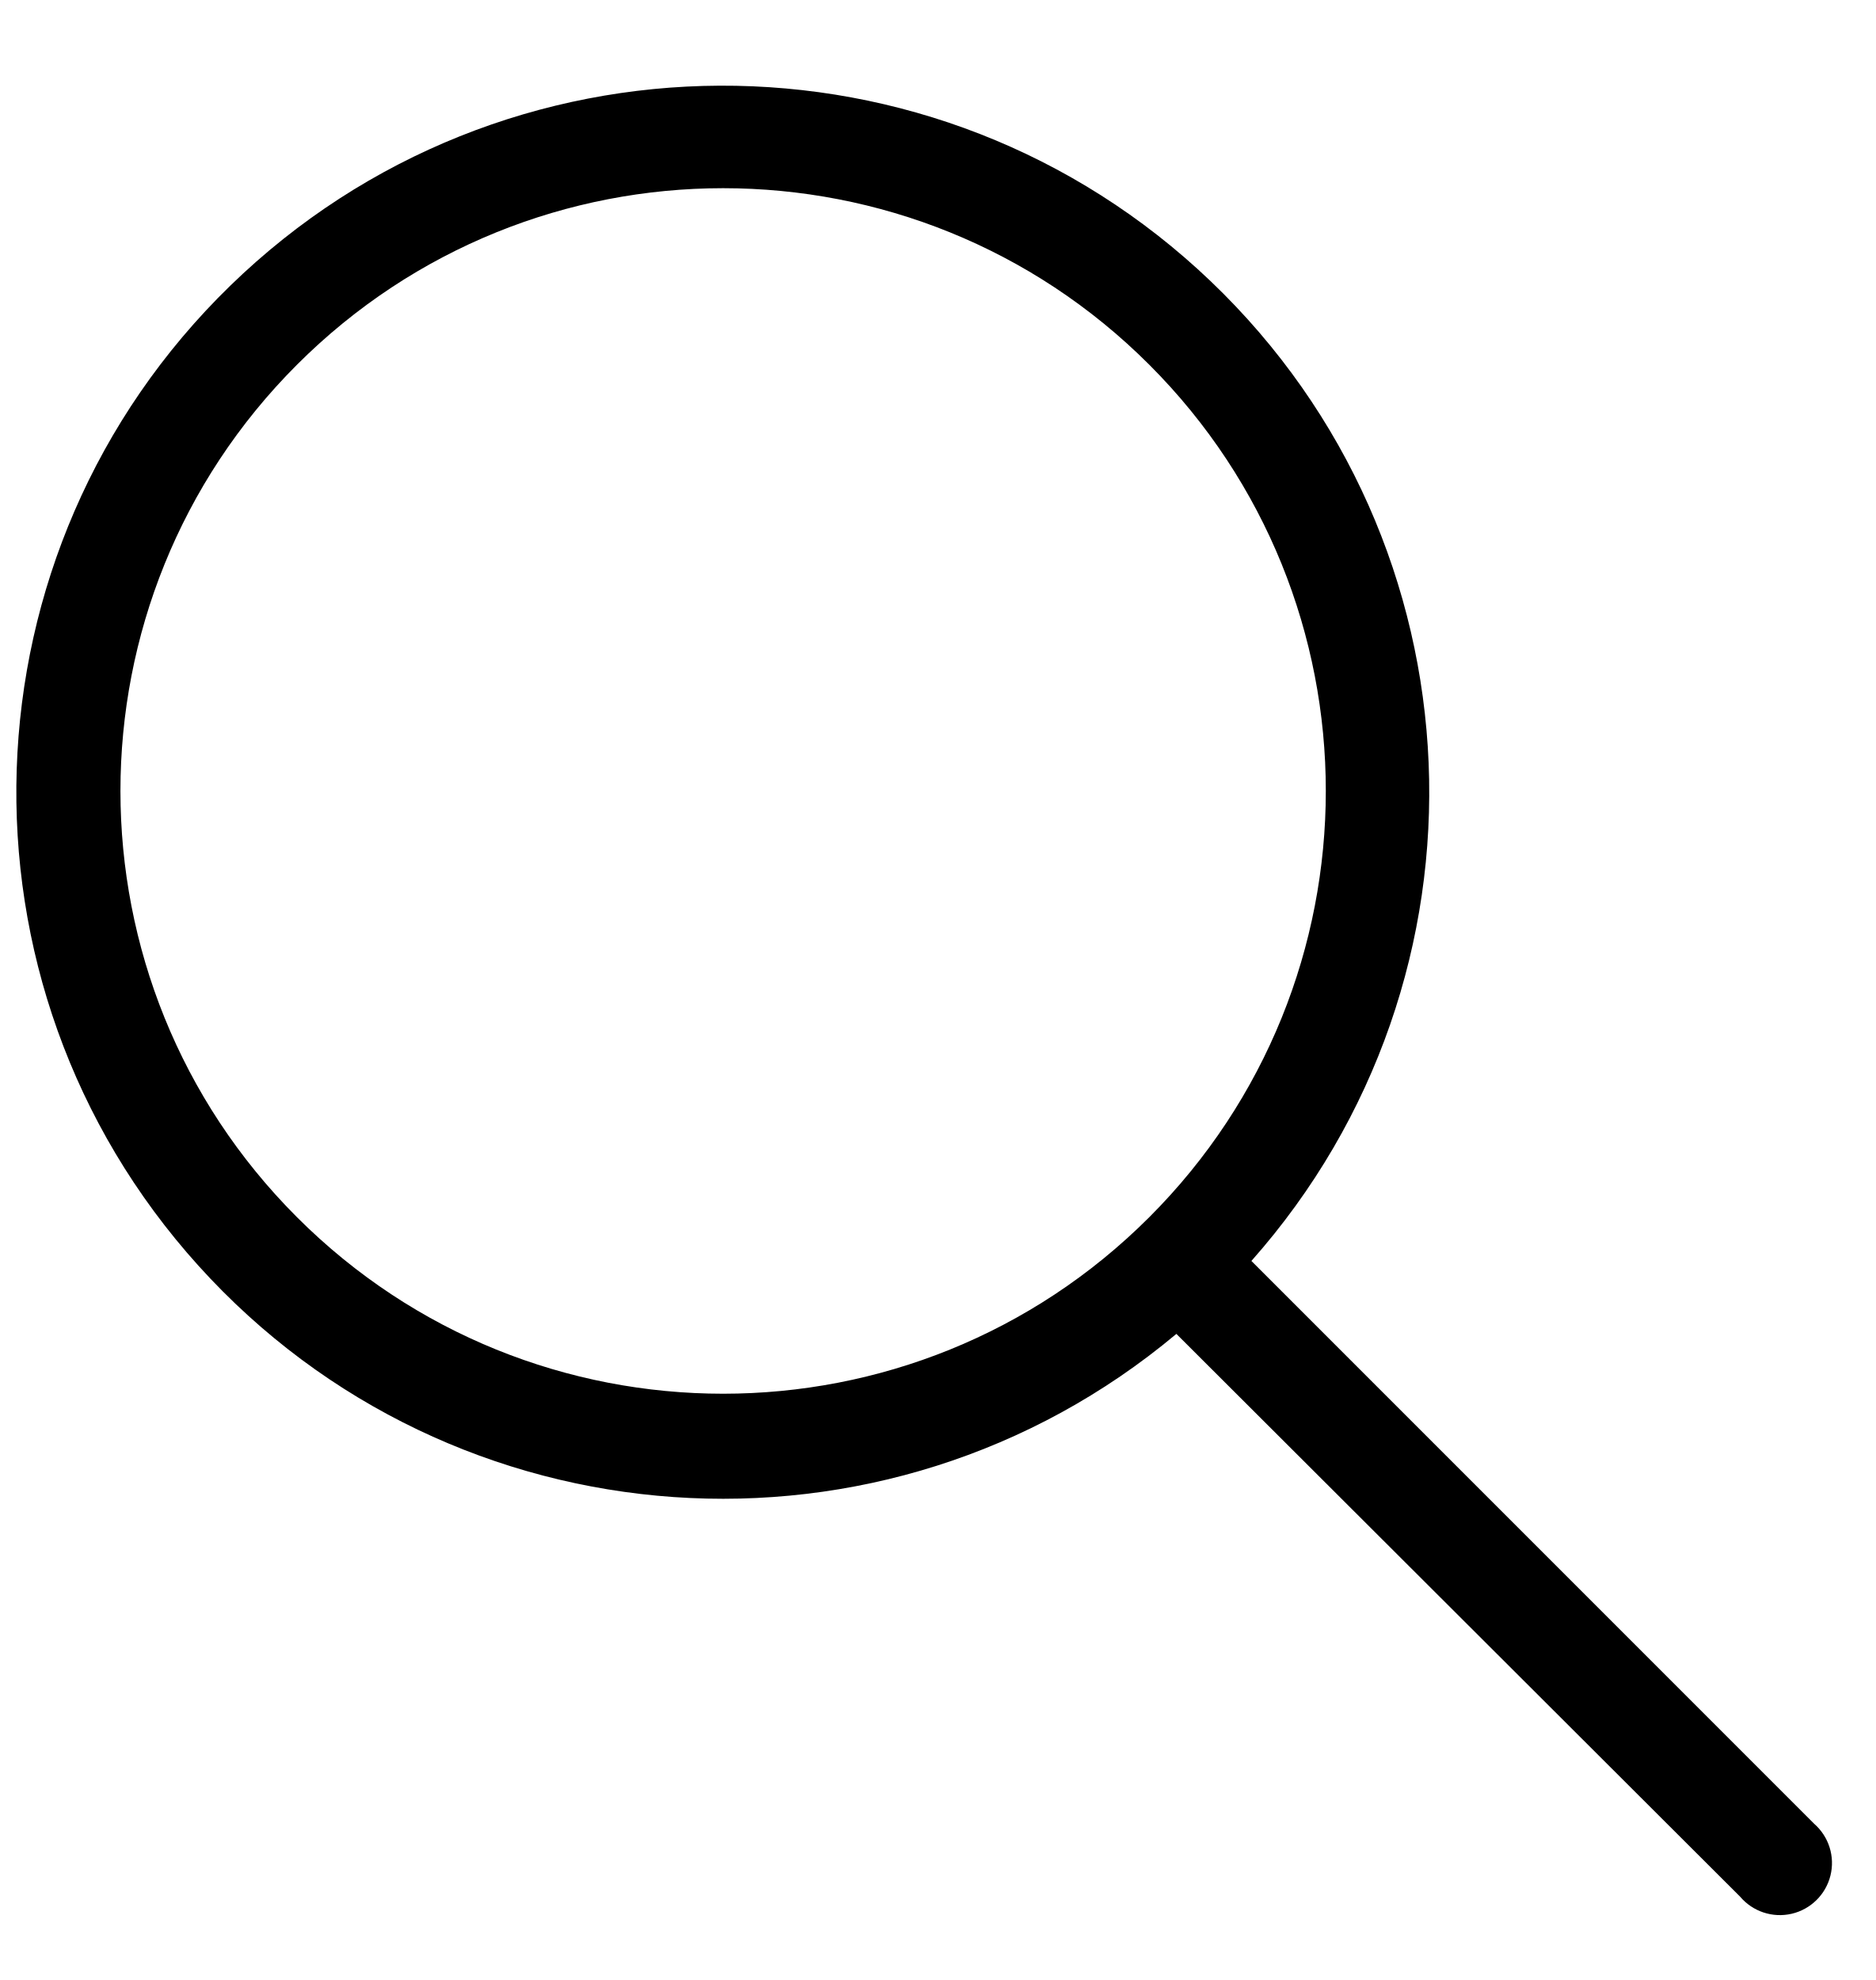
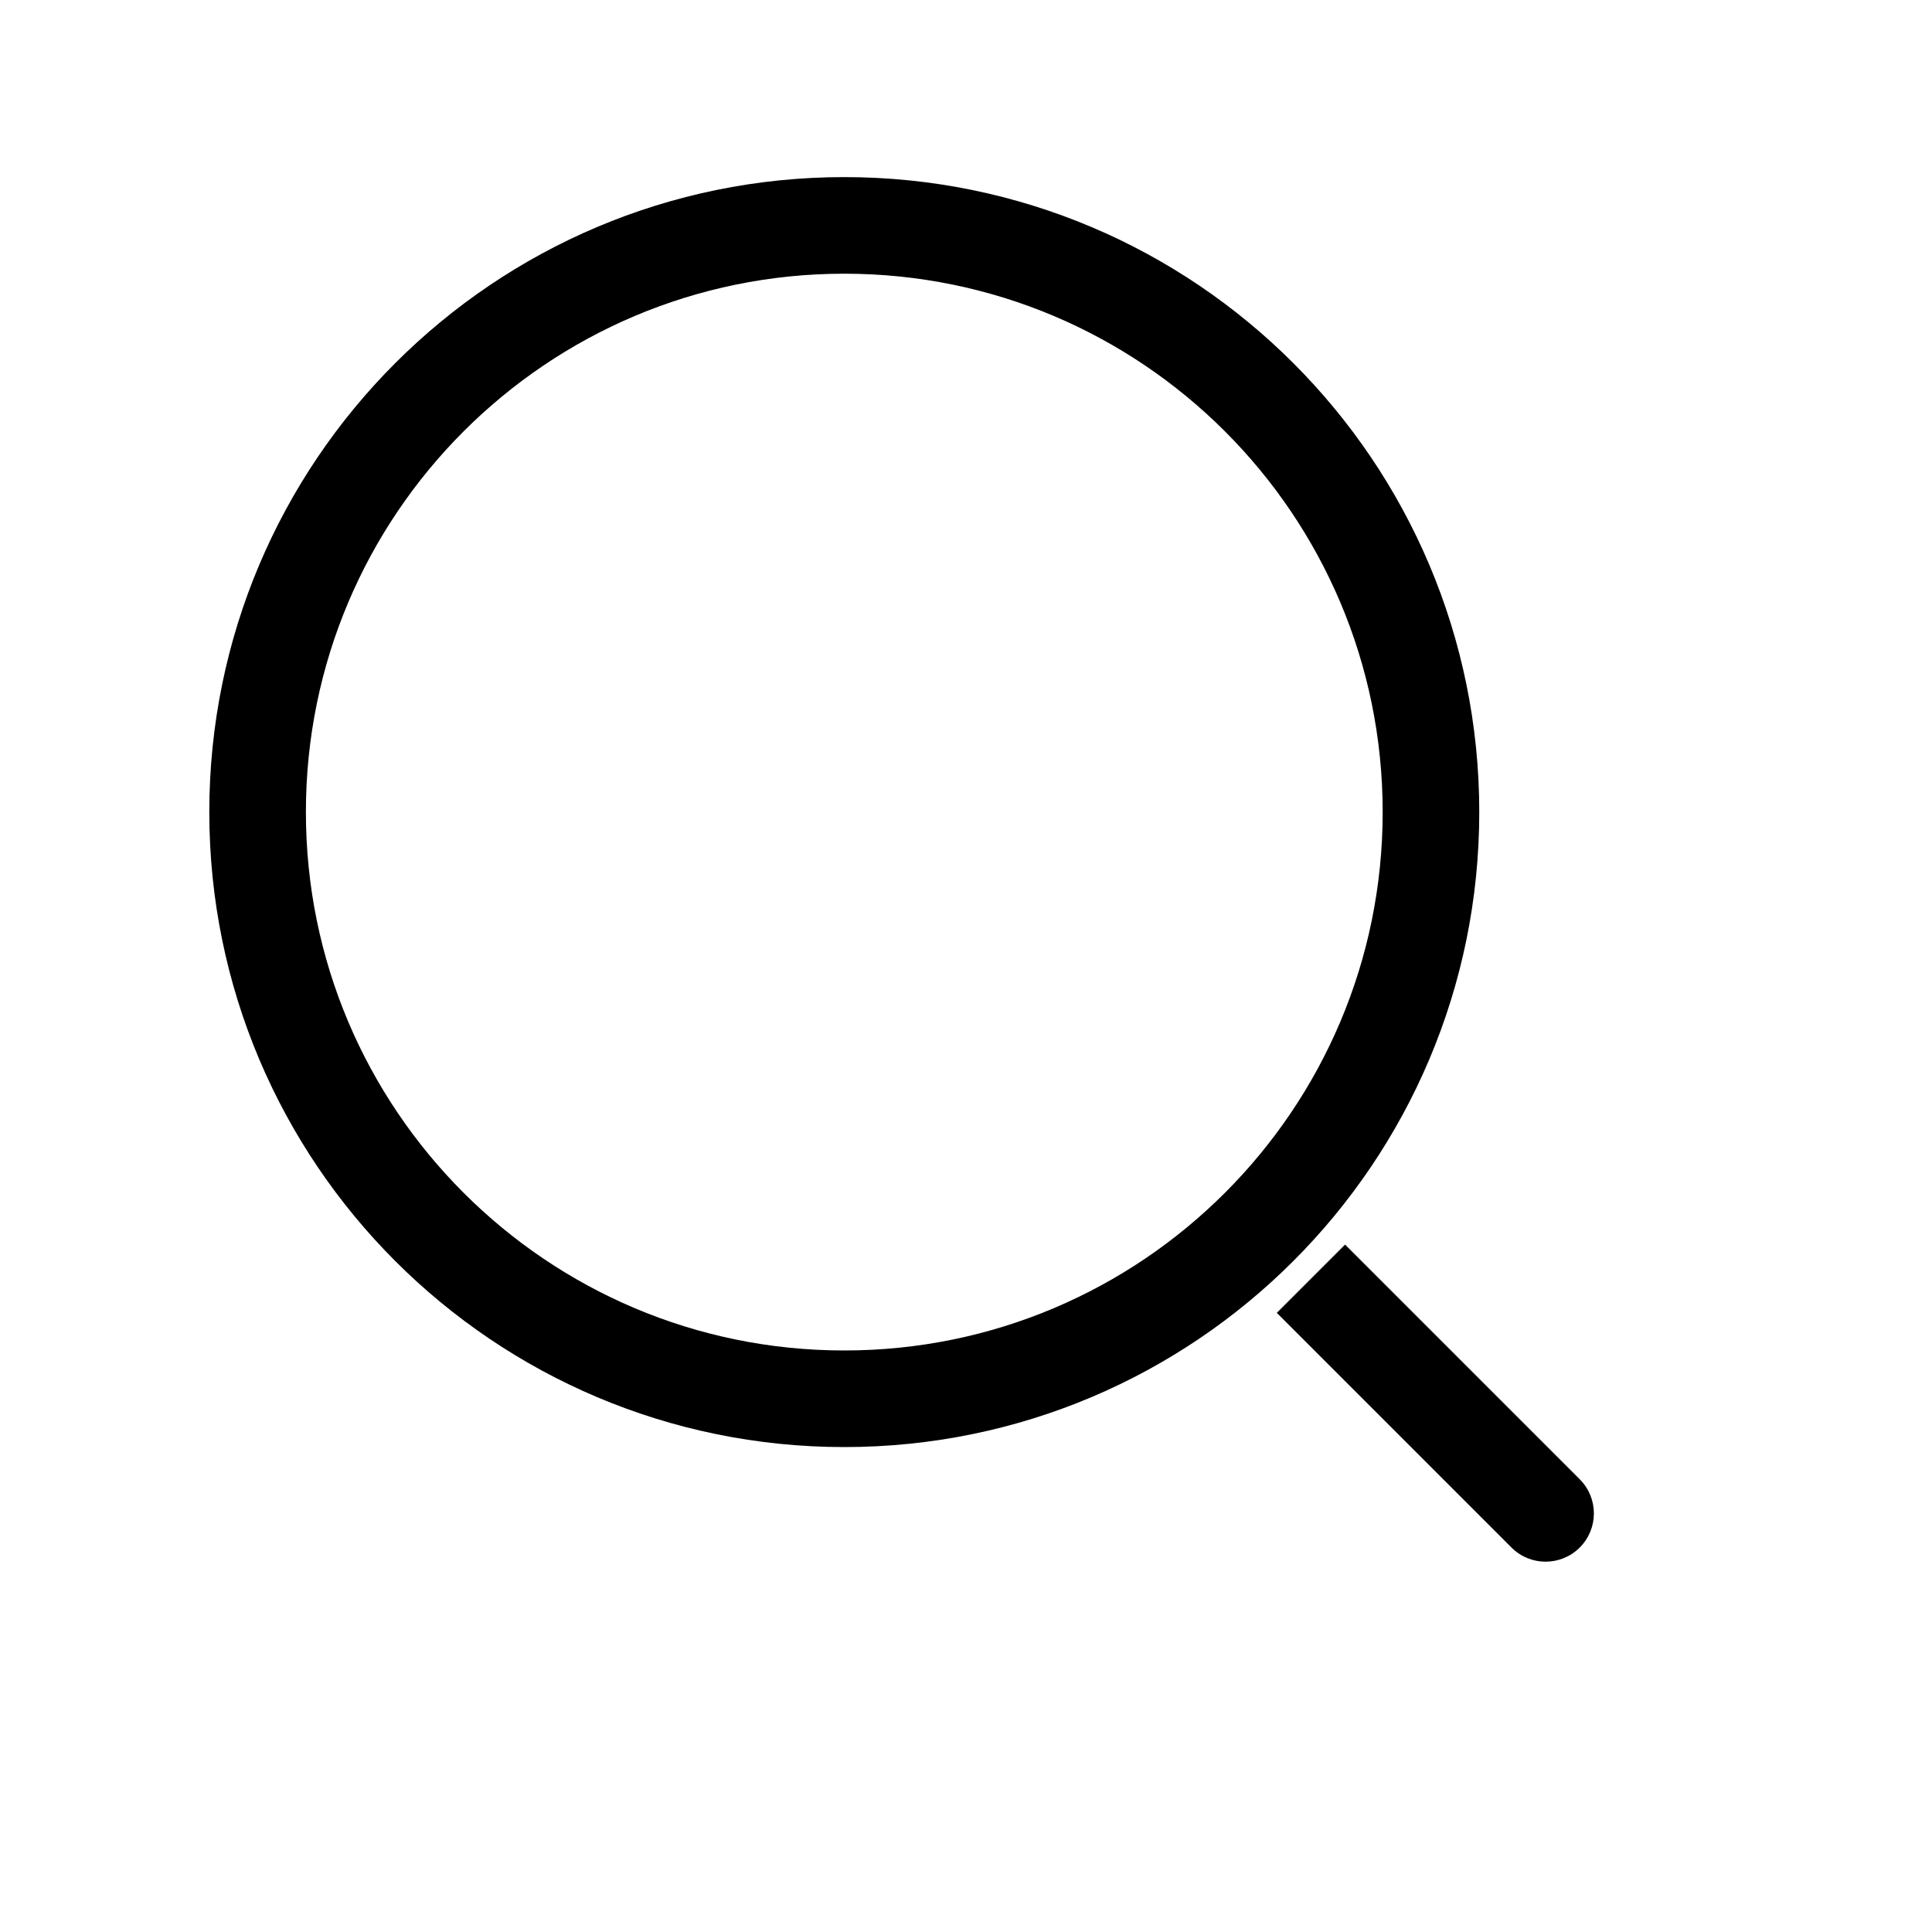
- <svg fill="none" class="icon icon-search" viewBox="0 0 18 19">
-   <path fill="currentColor" fill-rule="evenodd" d="M11.03 11.68A5.784 5.784 0 1 1 2.85 3.5a5.784 5.784 0 0 1 8.18 8.18m.26 1.12a6.78 6.78 0 1 1 .72-.7l5.4 5.4a.5.5 0 1 1-.71.7z" clip-rule="evenodd" />
+ <svg xmlns="http://www.w3.org/2000/svg" class="icon icon-search" width="30" height="30" viewBox="0 0 30 30" fill="none">
+   <path d="M23.47 24.03C23.763 24.323 24.237 24.323 24.53 24.03C24.823 23.737 24.823 23.263 24.53 22.97L23.47 24.03ZM24.53 22.97L20.886 19.326L19.826 20.386L23.47 24.03L24.53 22.97Z" fill="black" />
+   <circle cx="13.11" cy="12.61" r="9.11" stroke="black" stroke-width="1.5" />
</svg>
